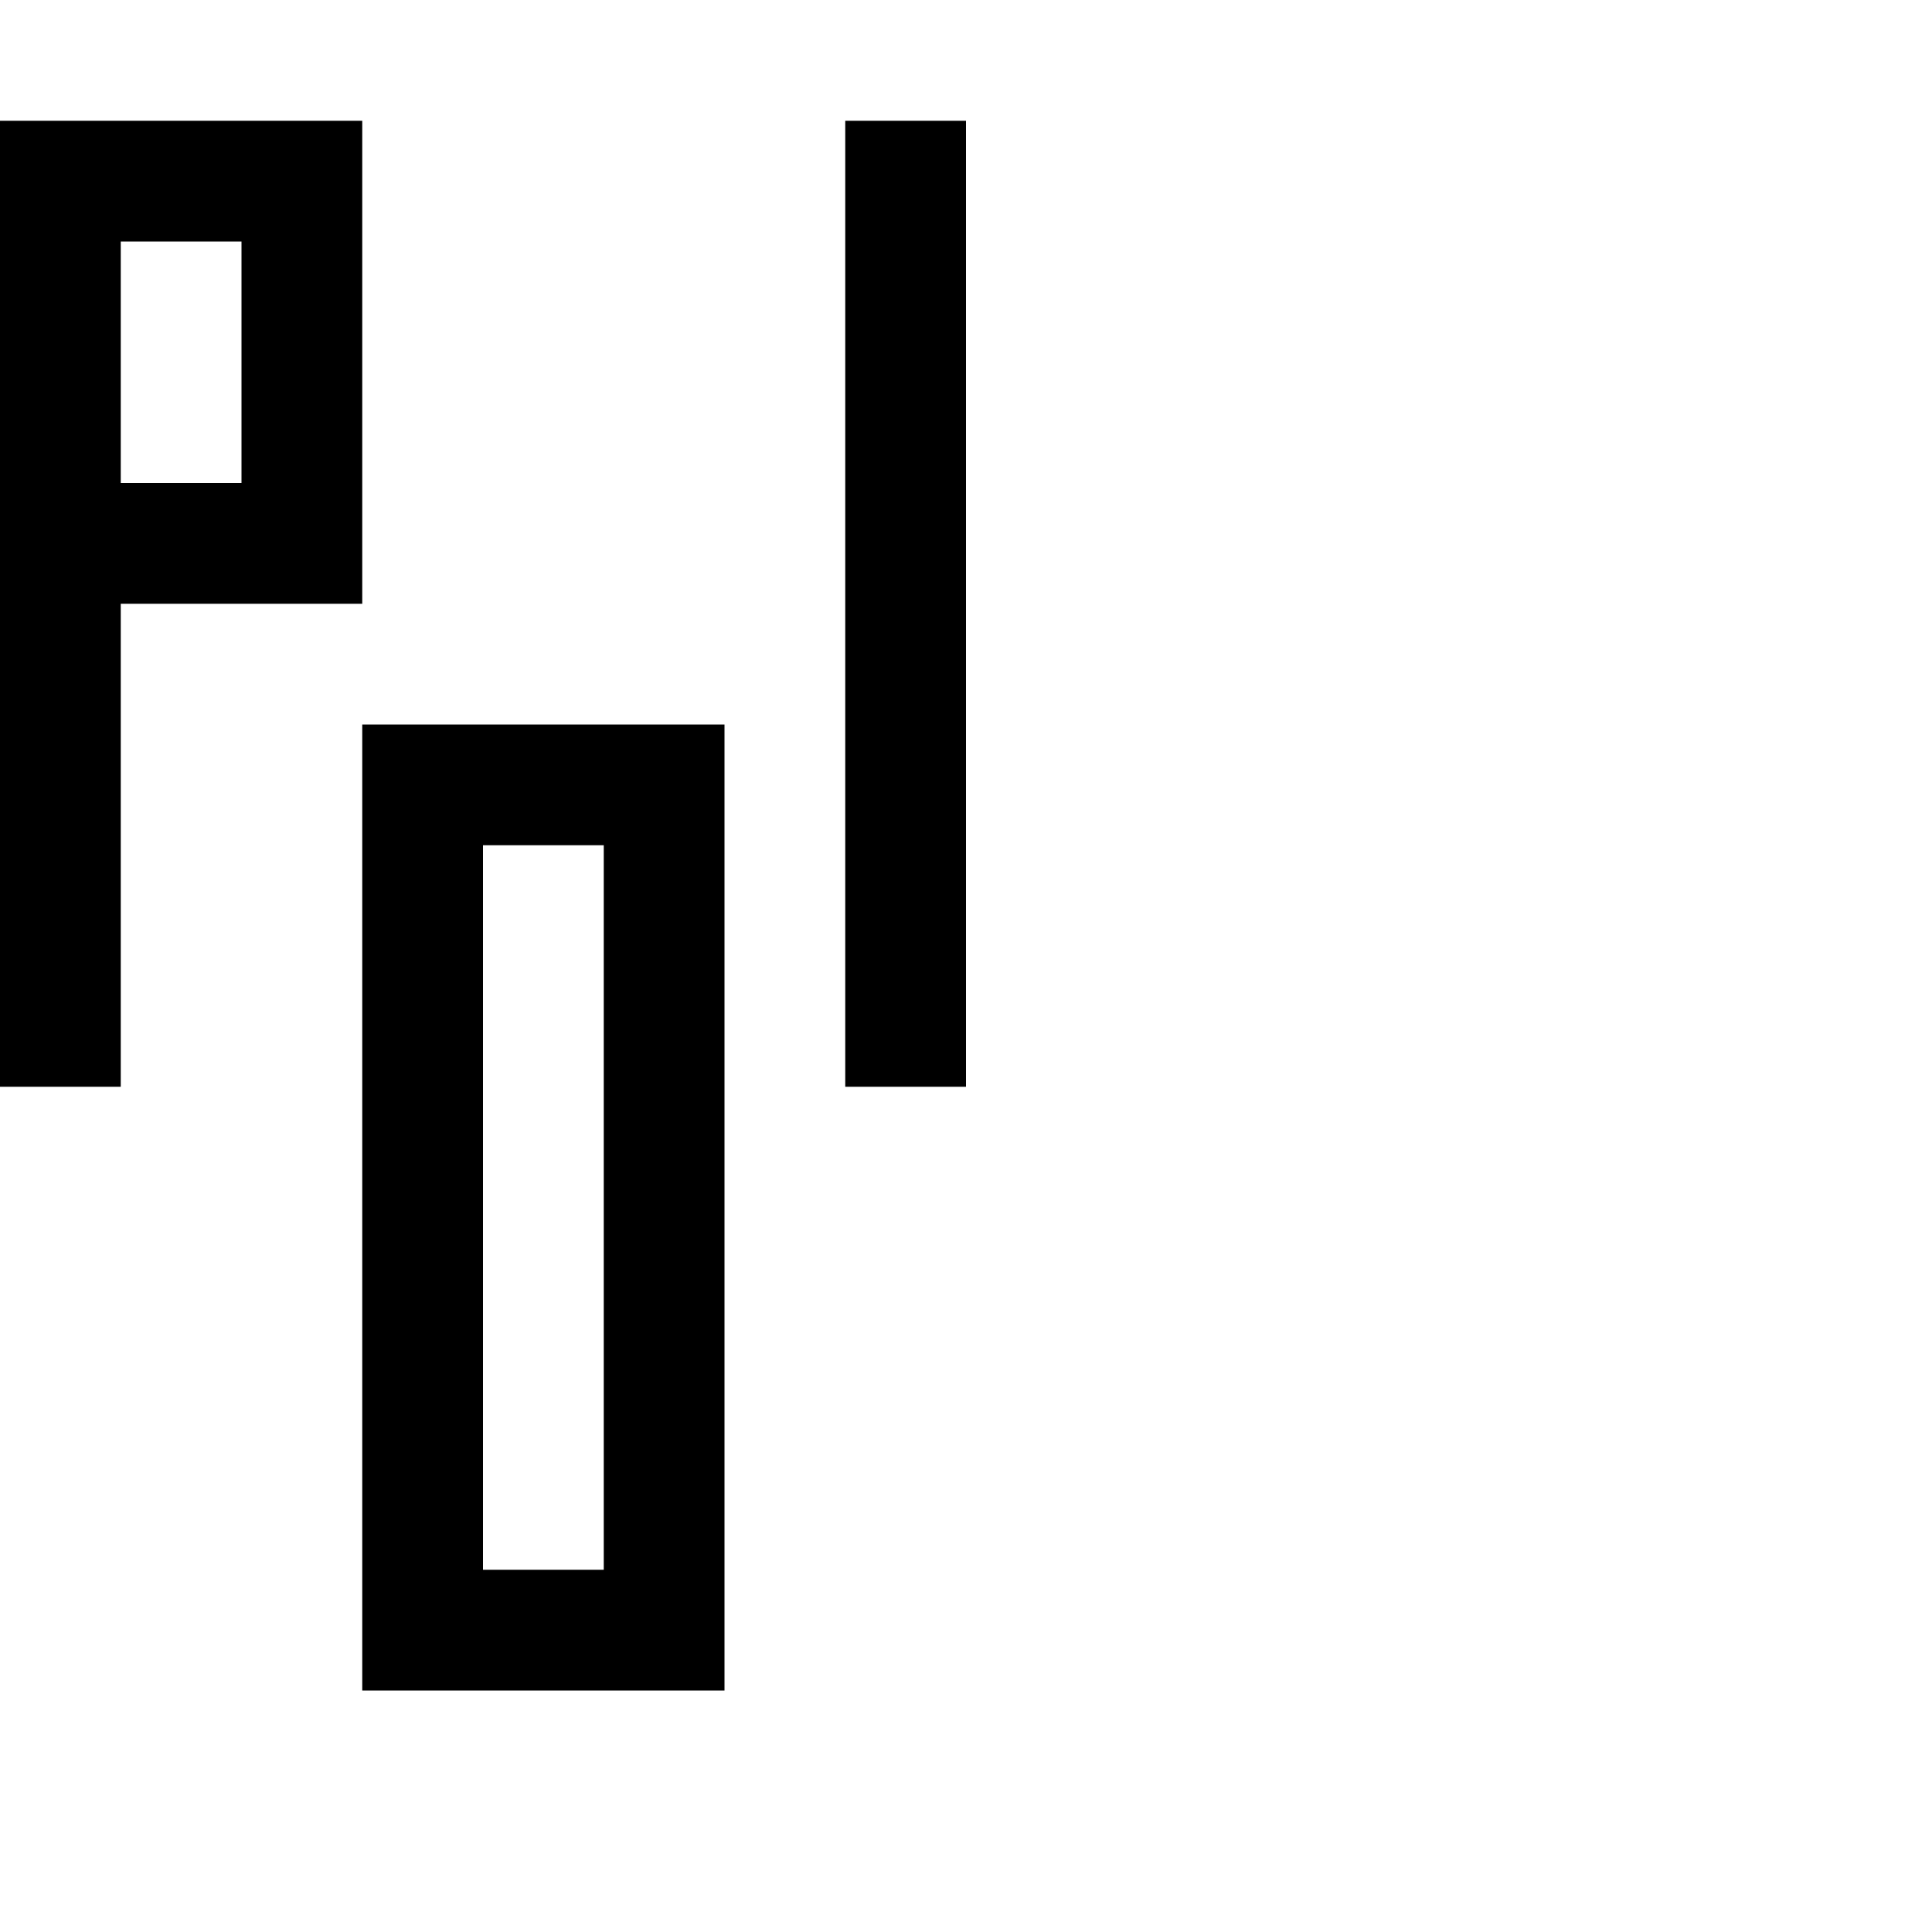
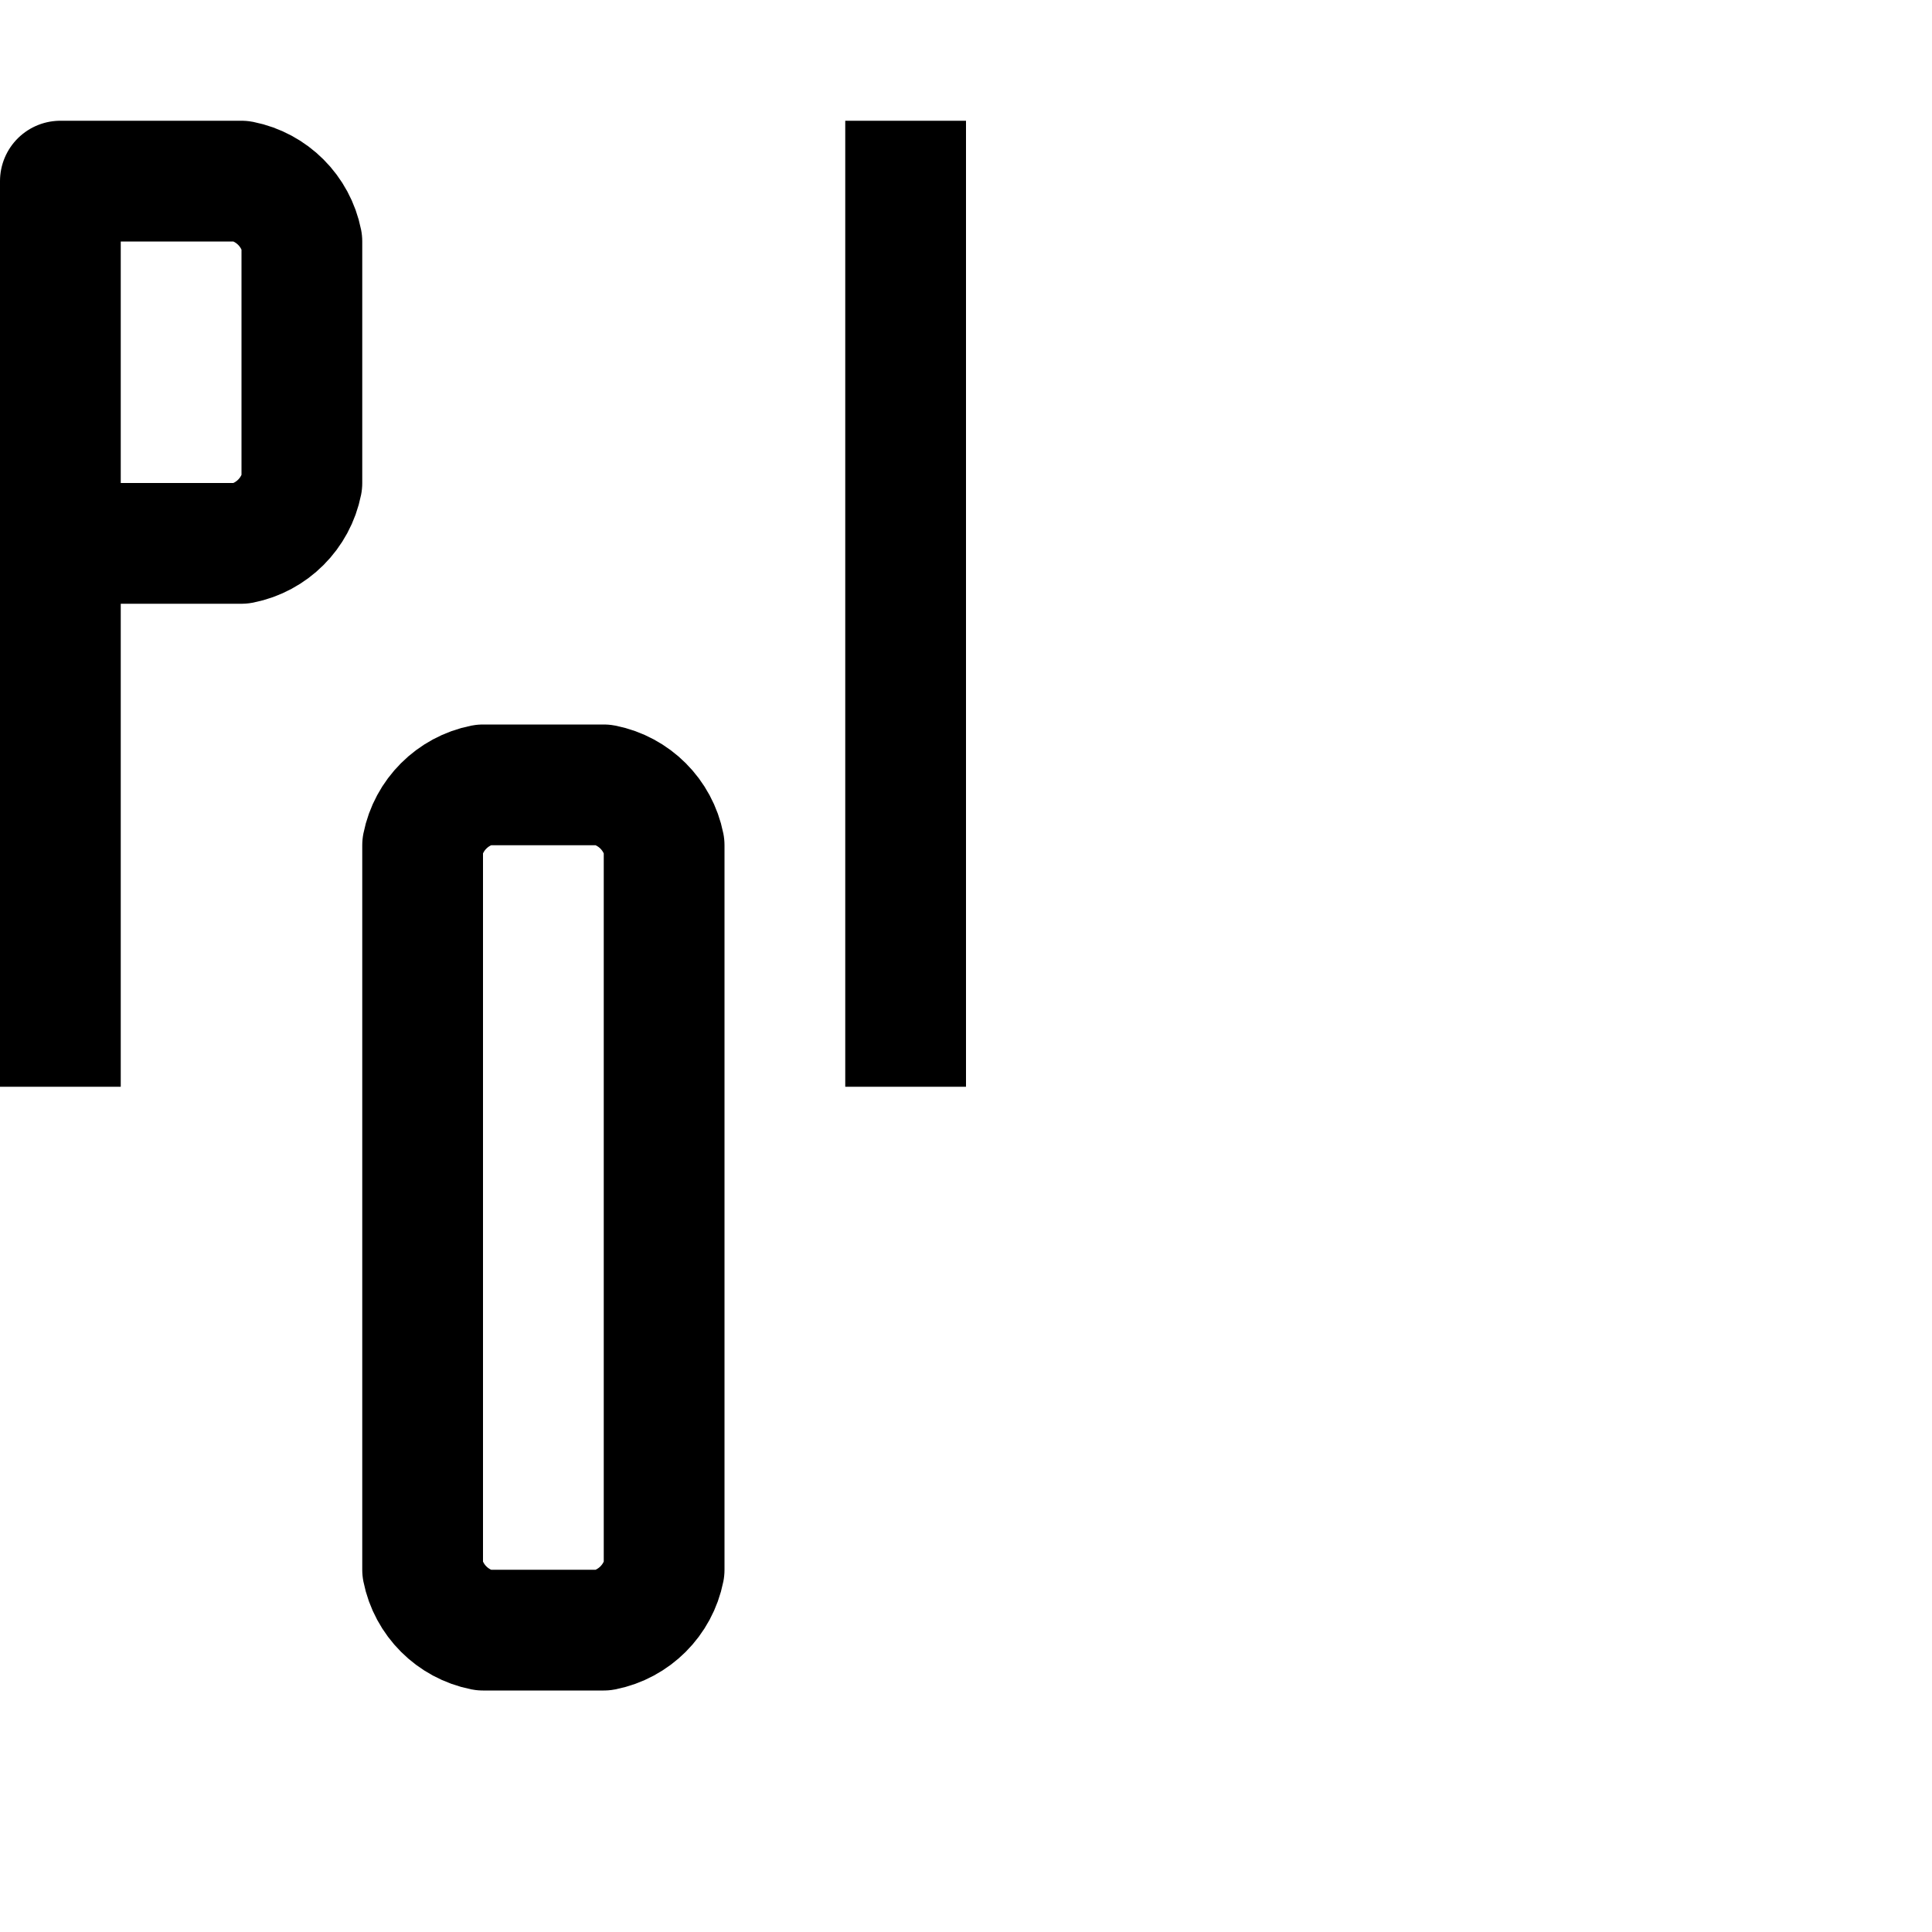
<svg xmlns="http://www.w3.org/2000/svg" viewBox="0 0 16 16" width="160" height="160">
-   <path d="M0.500 5.000 C0.500 4.000 0.500 2.000 0.500 1.000  M0.000 1.500 C0.667 1.500 2.333 1.500 3.000 1.500  M2.500 1.000 C2.500 2.000 2.500 4.000 2.500 5.000  M3.000 4.500 C2.333 4.500 0.667 4.500 0.000 4.500  M0.500 4.000 C0.500 5.333 0.500 7.667 0.500 9.000  M7.500 1.000 C7.500 3.333 7.500 6.667 7.500 9.000  M3.500 6.000 C3.500 8.333 3.500 11.667 3.500 14.000  M3.000 13.500 C3.667 13.500 5.333 13.500 6.000 13.500  M5.500 14.000 C5.500 11.667 5.500 8.333 5.500 6.000  M6.000 6.500 C5.333 6.500 3.667 6.500 3.000 6.500 " fill="none" stroke="#000" stroke-width="1.0" stroke-linecap="butt" stroke-linejoin="round" />
+   <path d="M0.500 9.000 C0.500 6.667 0.500 3.833 0.500 1.500 C1.000 1.500 1.500 1.500 2.000 1.500 C2.252 1.550 2.450 1.748 2.500 2.000 C2.500 2.667 2.500 3.333 2.500 4.000 C2.450 4.252 2.252 4.450 2.000 4.500 C1.500 4.500 0.500 4.500 0.000 4.500  M4.000 6.500 C4.333 6.500 4.667 6.500 5.000 6.500 C5.252 6.550 5.450 6.748 5.500 7.000 C5.500 9.000 5.500 11.000 5.500 13.000 C5.450 13.252 5.252 13.450 5.000 13.500 C4.667 13.500 4.333 13.500 4.000 13.500 C3.748 13.450 3.550 13.252 3.500 13.000 C3.500 11.000 3.500 9.000 3.500 7.000 C3.550 6.748 3.748 6.550 4.000 6.500 Z M7.500 1.000 C7.500 3.333 7.500 6.667 7.500 9.000 " fill="none" stroke="#000" stroke-width="1.0" stroke-linecap="butt" stroke-linejoin="round" />
</svg>
